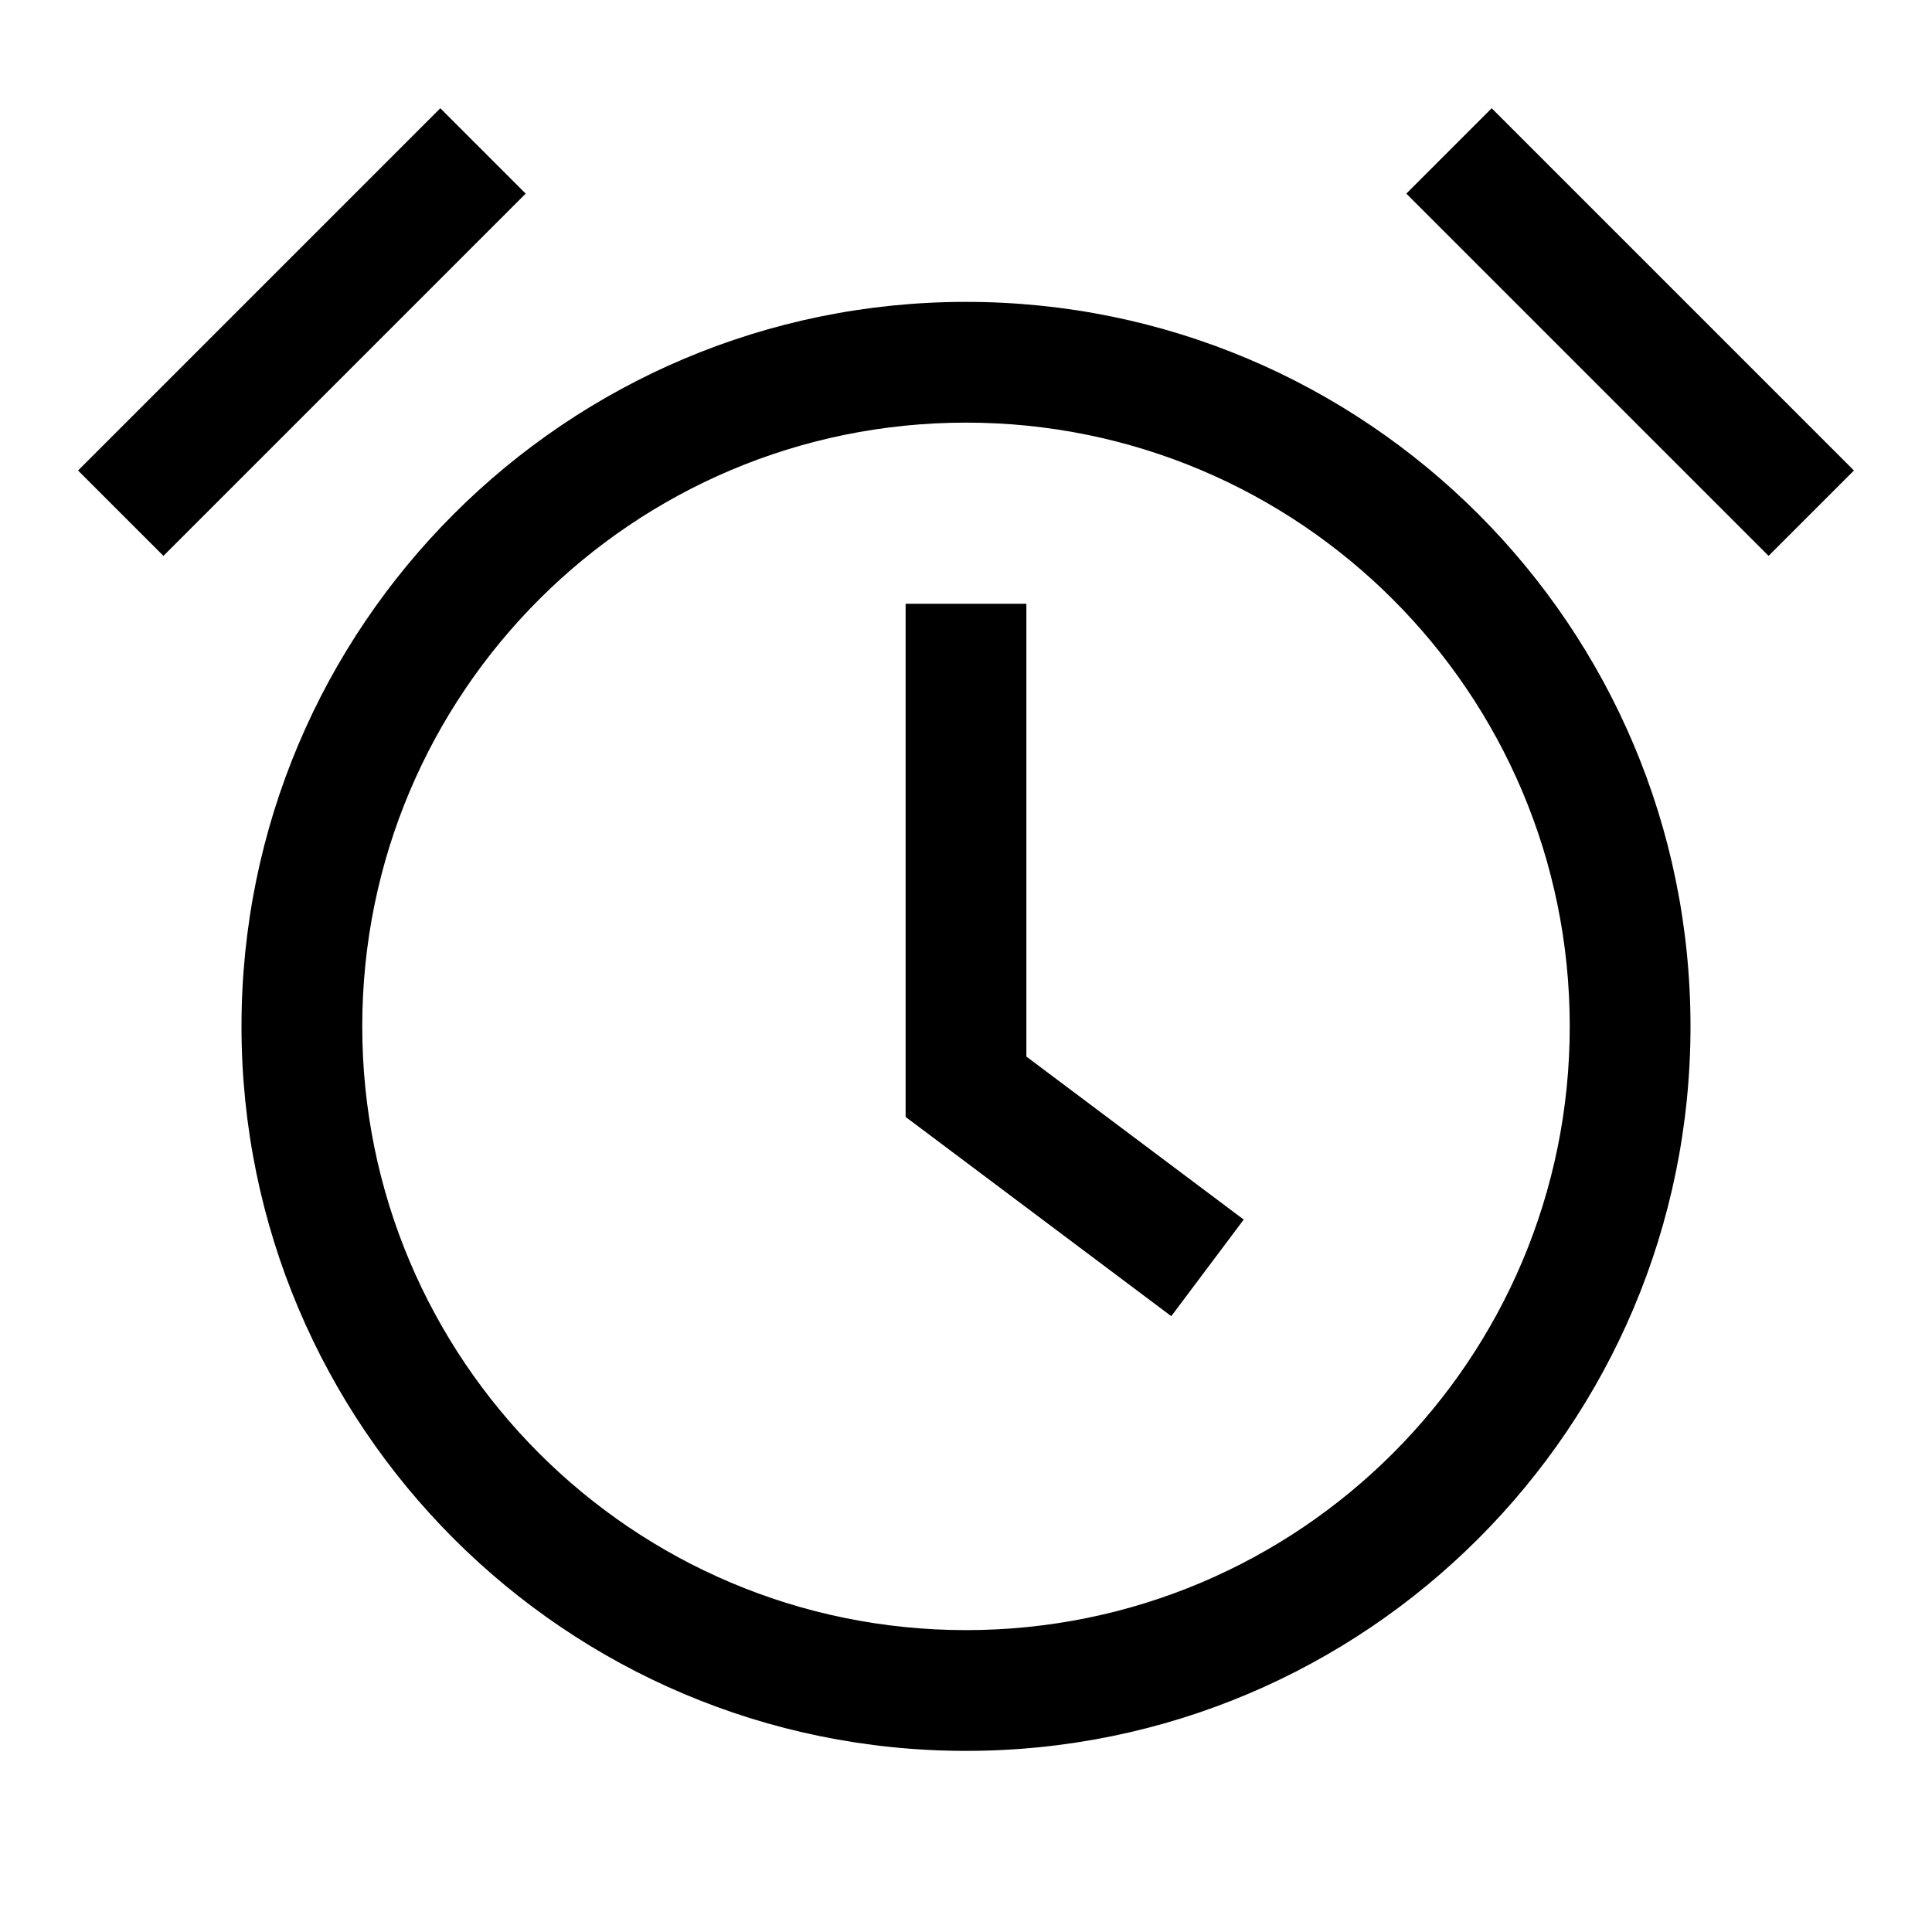
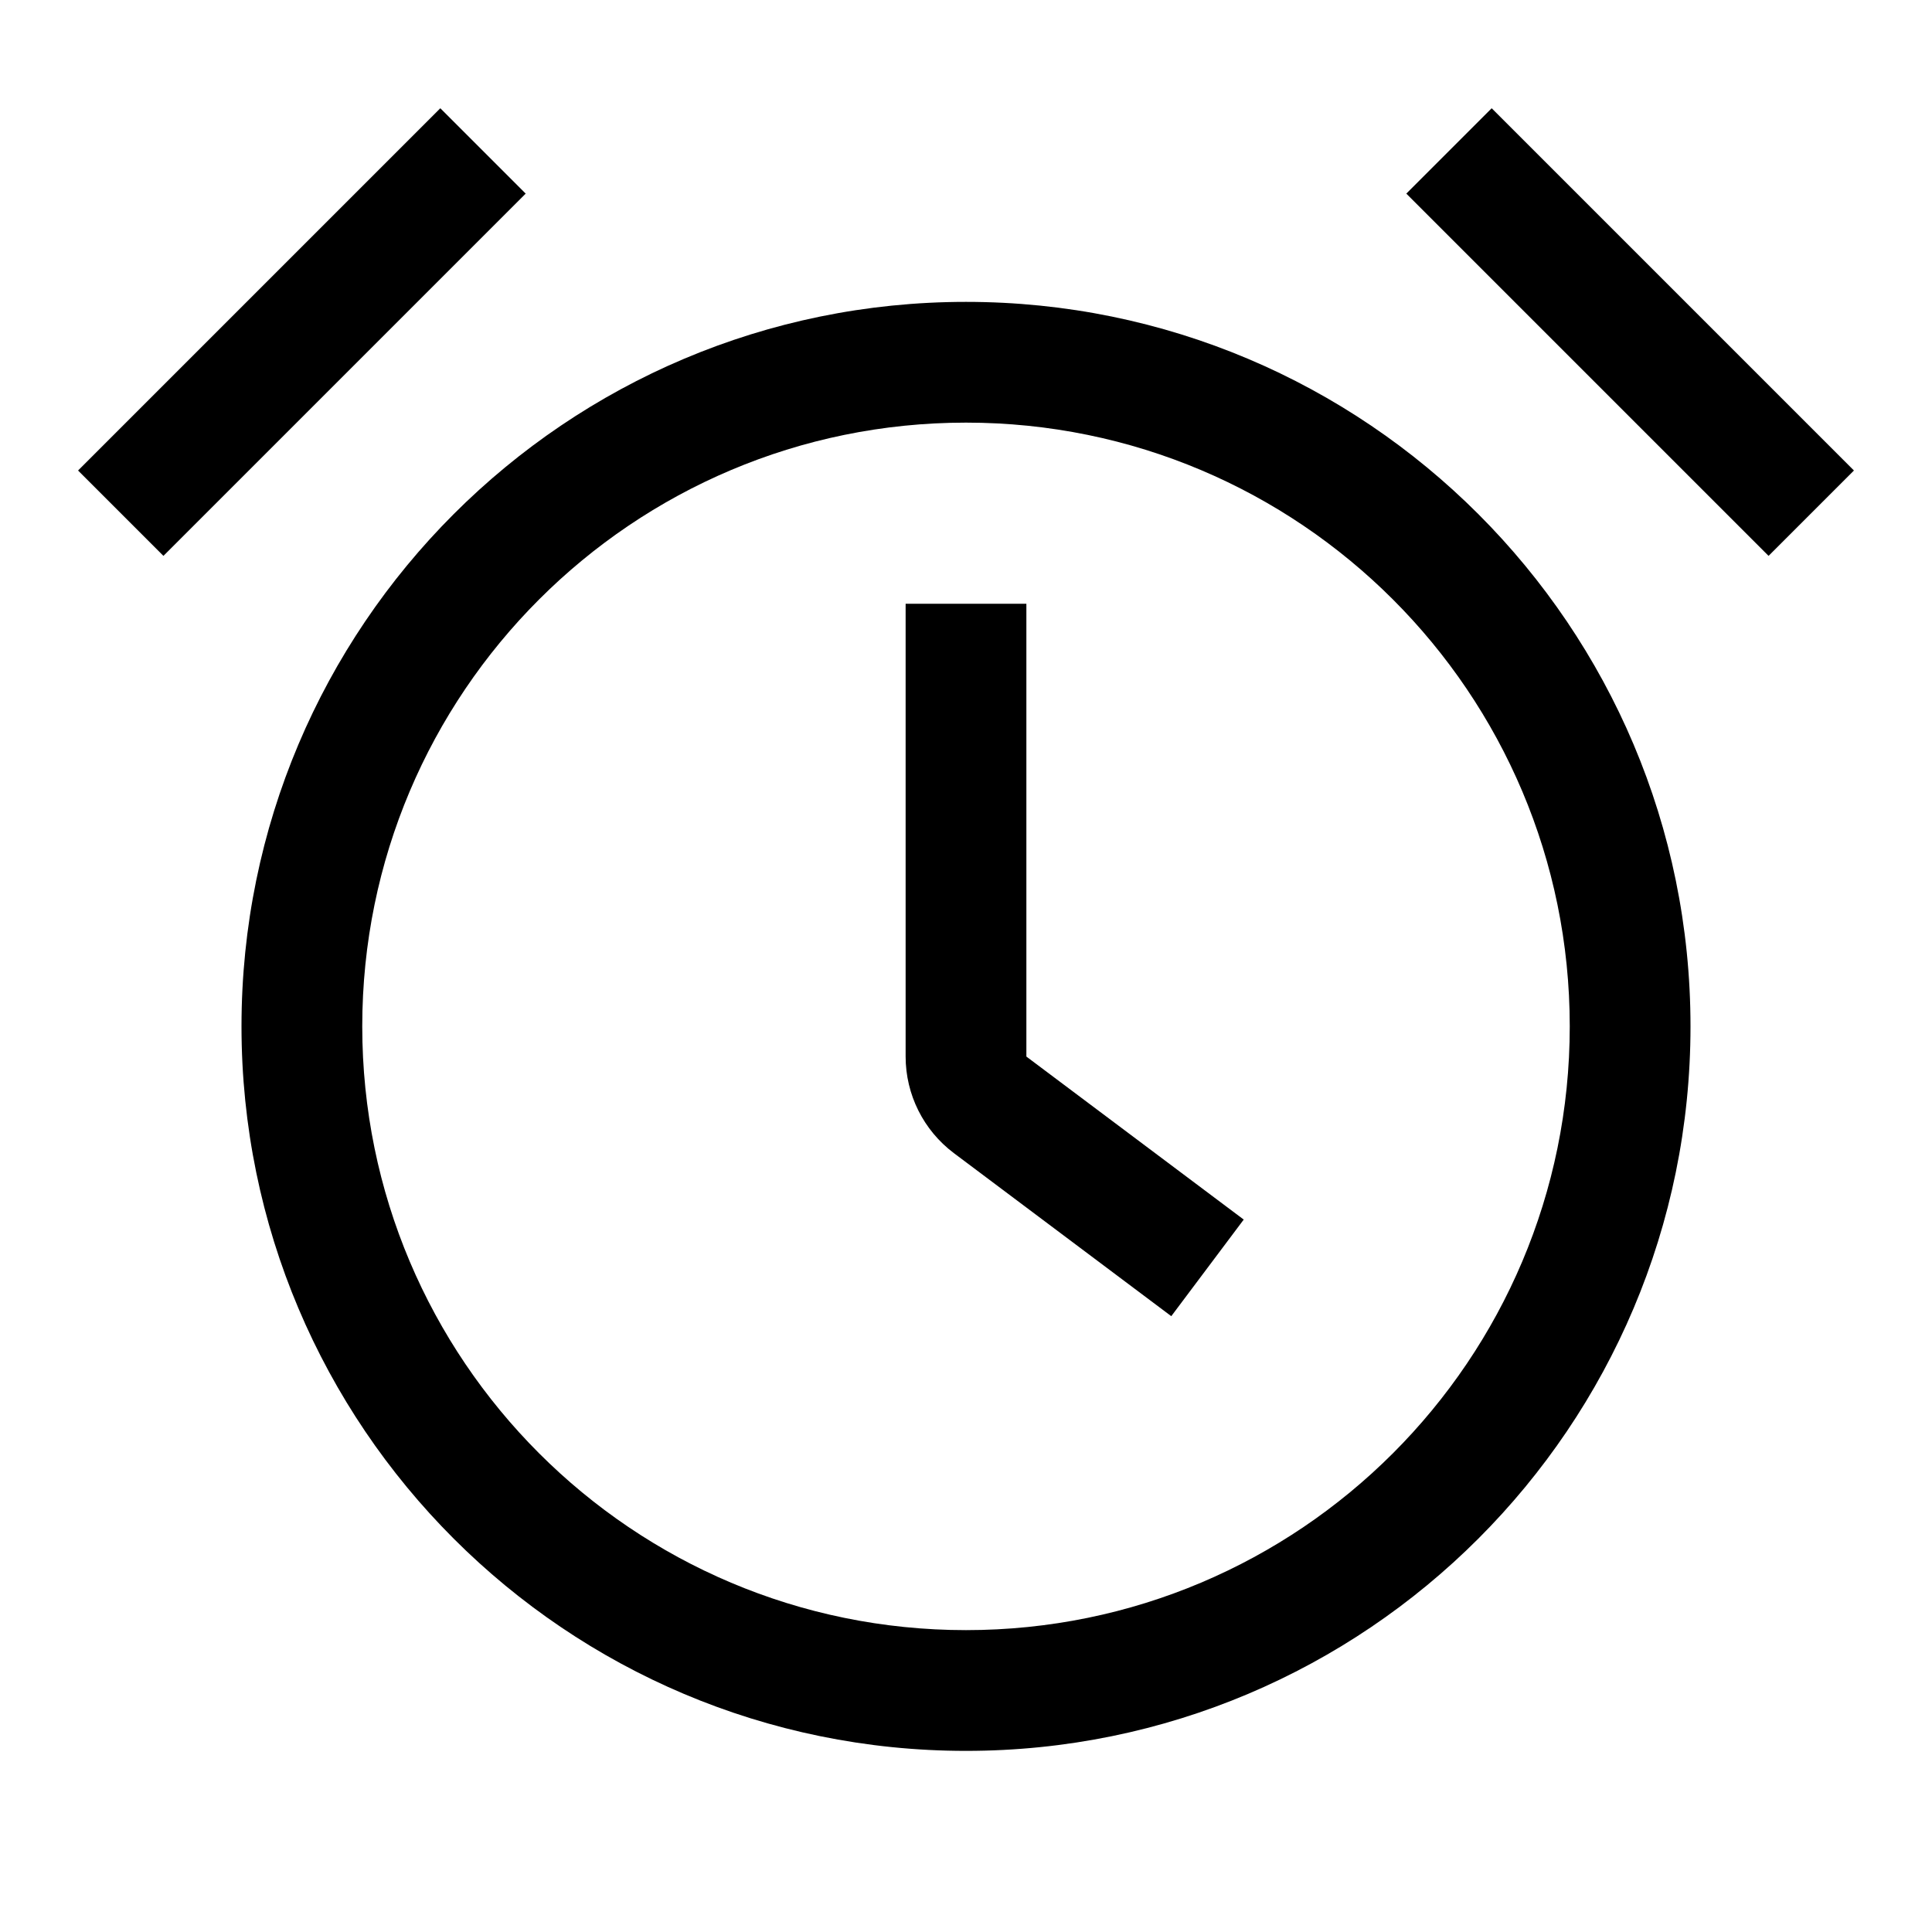
<svg xmlns="http://www.w3.org/2000/svg" viewBox="0 0 32 32">
-   <path fill-rule="evenodd" d="M8.707 3.207l-6 6-1.414-1.414 6-6 1.414 1.414zm22 4.586l-6-6-1.414 1.414 6 6 1.414-1.414zM26 17c0 5.523-4.477 10-10 10S6 22.523 6 17 10.477 7 16 7s10 4.477 10 10zm2 0c0 6.627-5.372 12-12 12-6.627 0-12-5.373-12-12S9.373 5 16 5c6.628 0 12 5.373 12 12zm-13-7v8.5l.4.3 4 3 1.2-1.6-3.6-2.7V10h-2z" />
+   <path fill-rule="evenodd" d="M8.707 3.207l-6 6-1.414-1.414 6-6 1.414 1.414zm22 4.586l-6-6-1.414 1.414 6 6 1.414-1.414zM26 17c0 5.523-4.477 10-10 10S6 22.523 6 17 10.477 7 16 7s10 4.477 10 10zm2 0c0 6.627-5.372 12-12 12-6.627 0-12-5.373-12-12S9.373 5 16 5c6.628 0 12 5.373 12 12zm-13-7v7.5a2 2 0 00.8 1.6l3.6 2.7 1.2-1.6-3.6-2.7V10h-2z" />
</svg>
